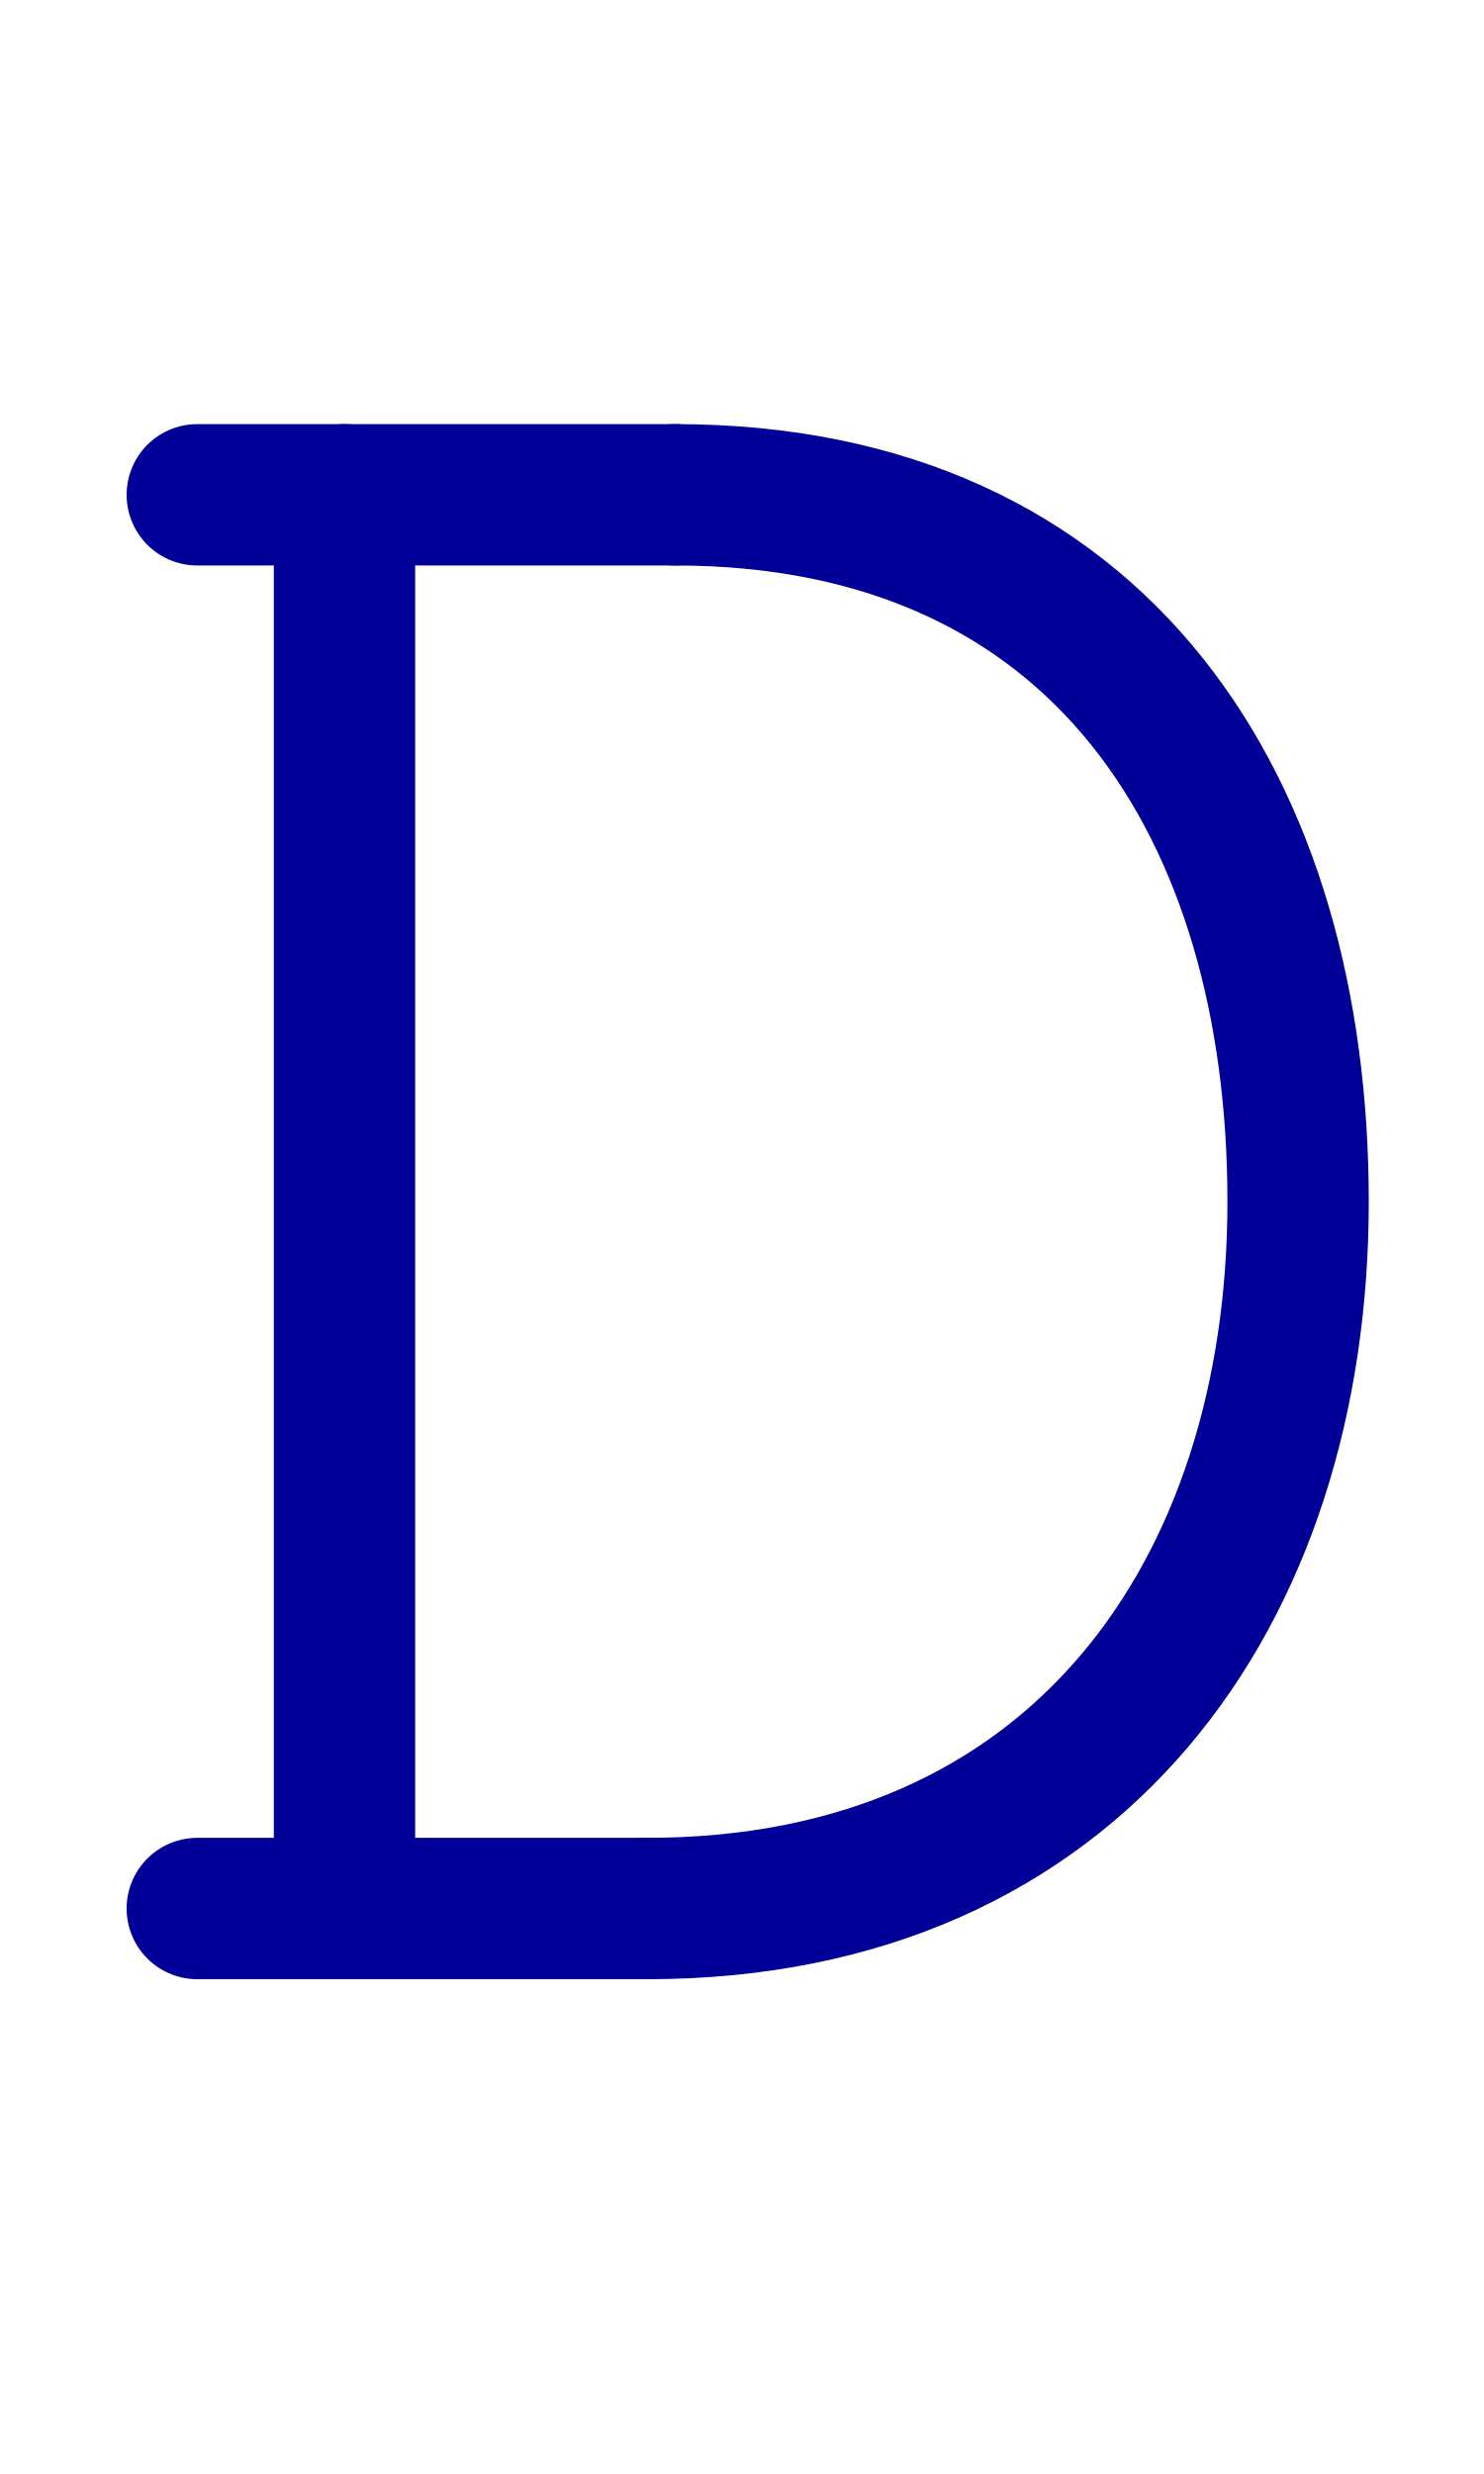
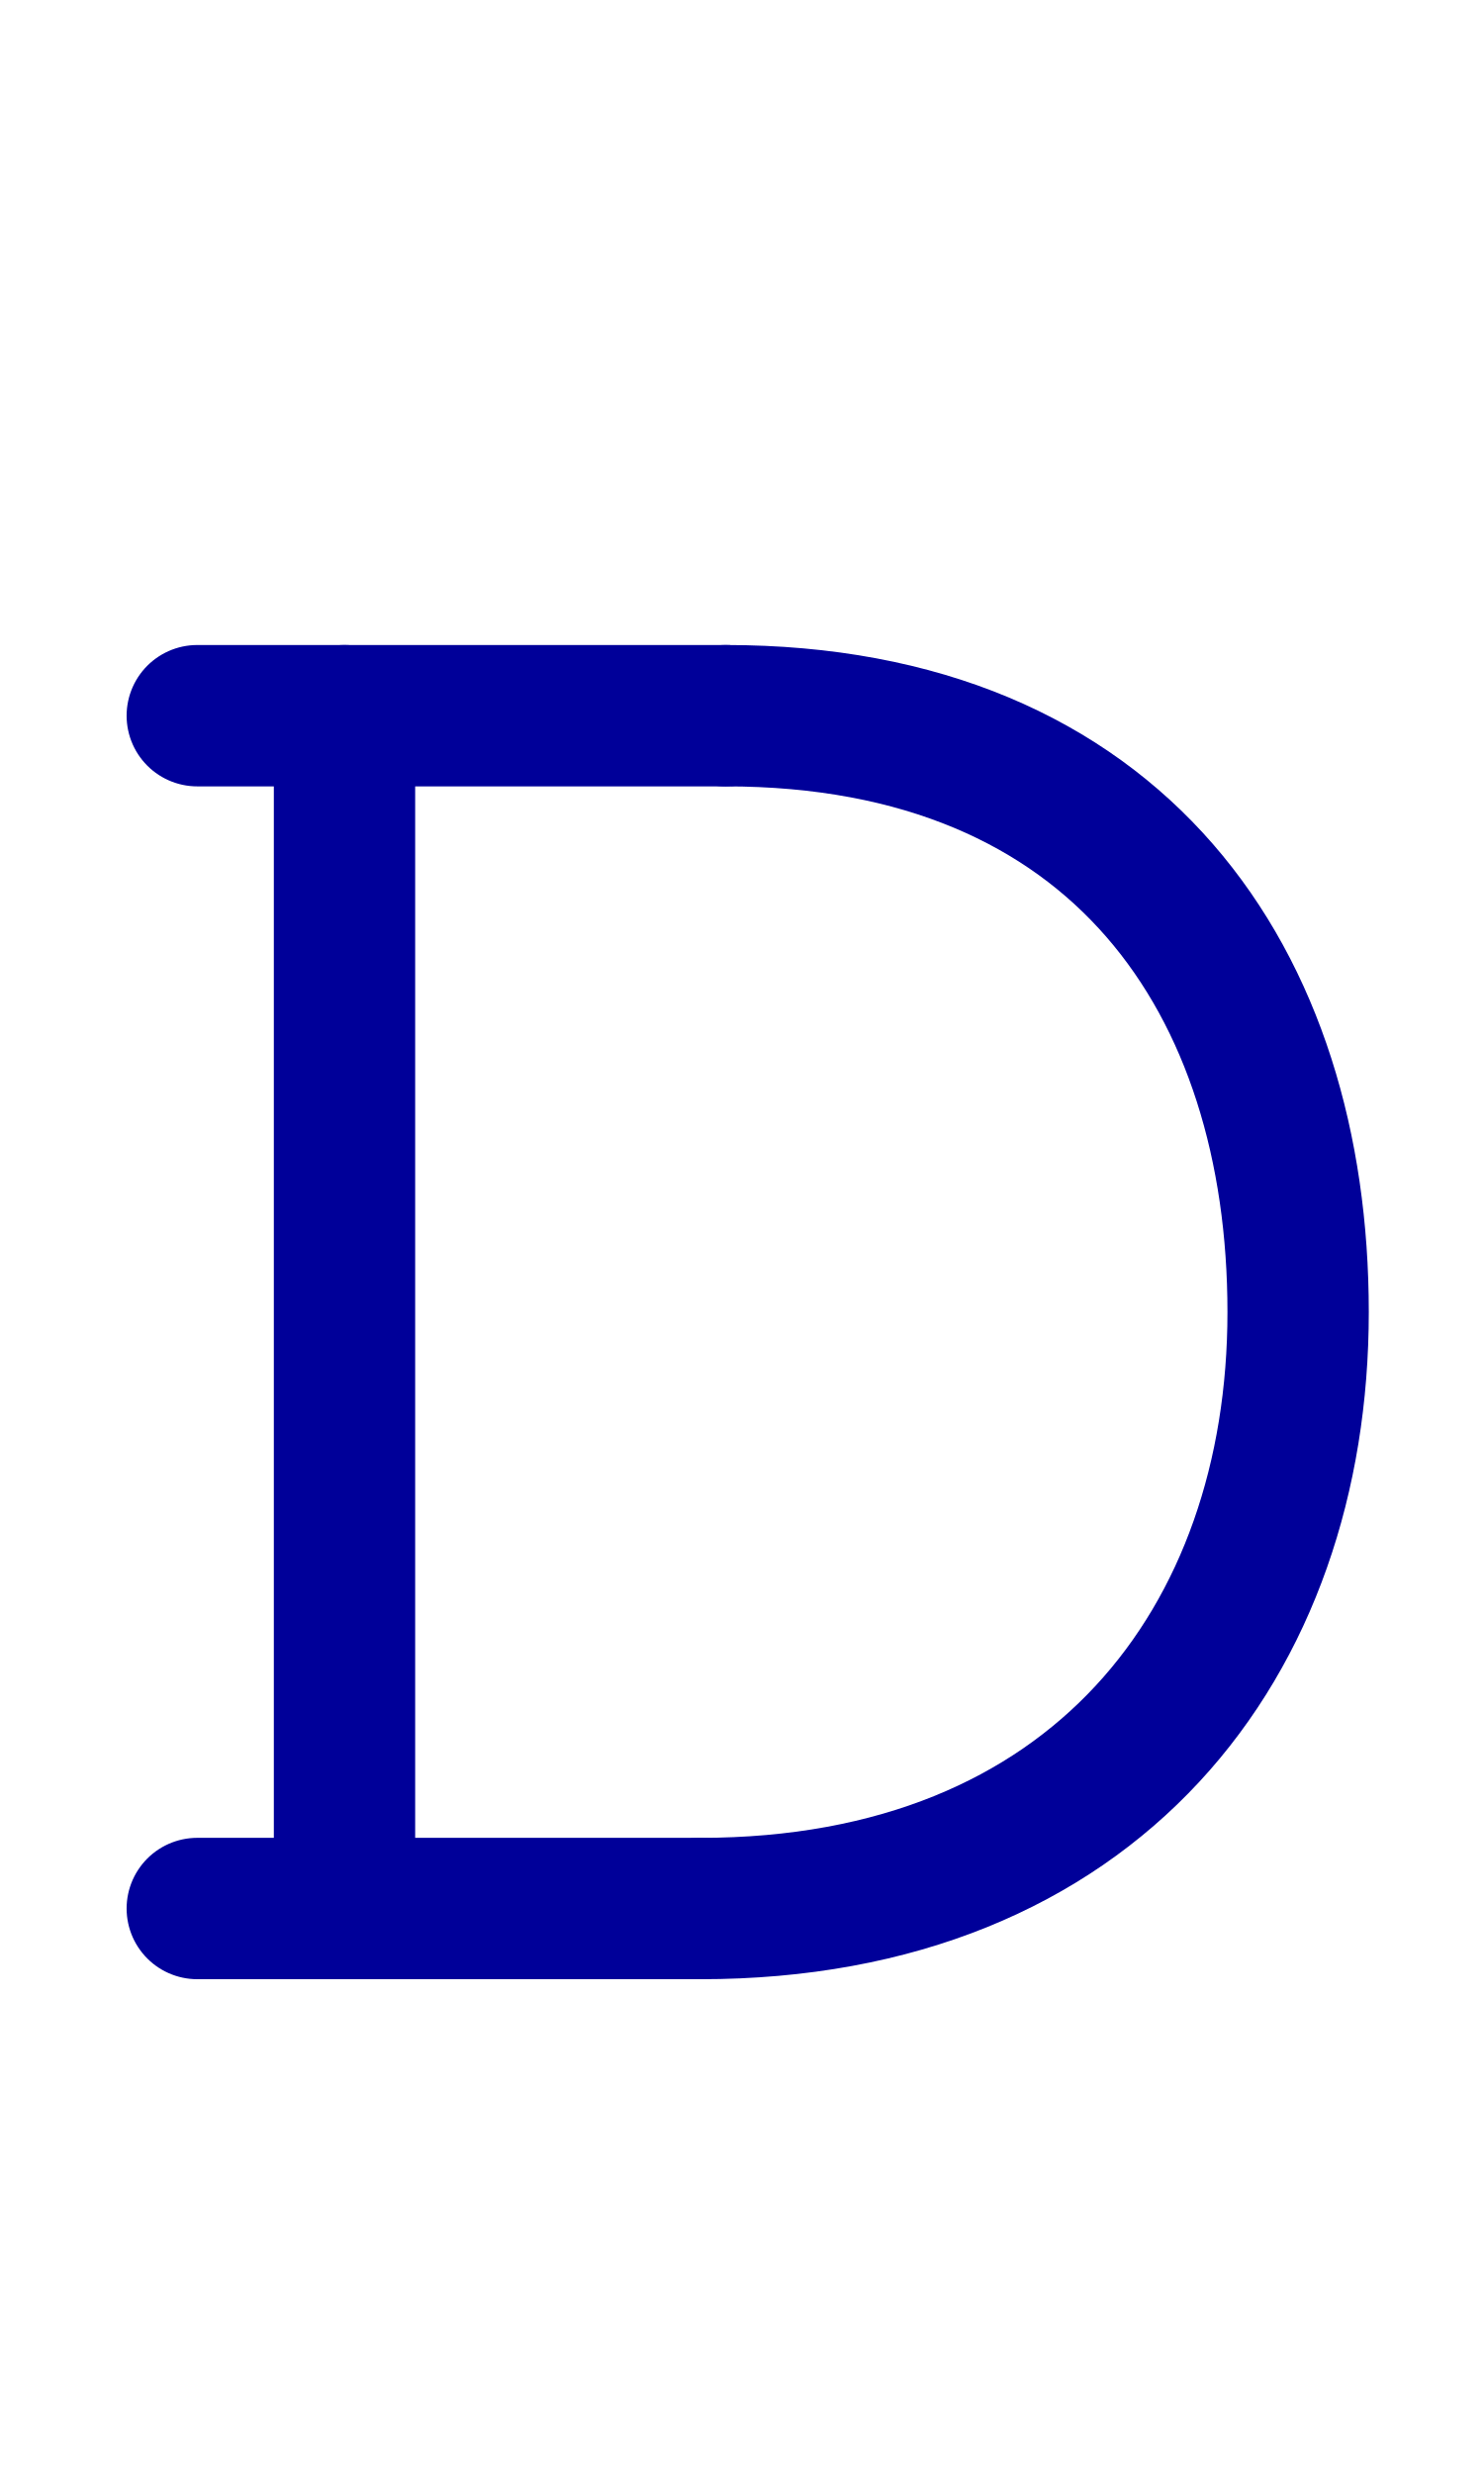
<svg xmlns="http://www.w3.org/2000/svg" width="1008" height="1680" viewBox="0 0 63 105" version="1.1" id="svg5" xml:space="preserve">
  <defs id="defs2" />
  <g id="layer3" style="display:inline;opacity:0.5;stroke-width:3.6;stroke-dasharray:none" transform="matrix(0.8333333,0,0,0.8333333,-157.9762,-173.0963)" />
  <g id="layer2" style="display:inline" />
  <g id="layer1" style="display:inline">
-     <path id="path47" style="display:inline;fill:none;stroke:#000099;stroke-width:6;stroke-linecap:round;stroke-linejoin:round;stroke-dasharray:none;stroke-opacity:1" d="m 28.654,21 c 18.195,0 26.454,13.431 26.454,30 0,16.569 -9.364,30 -27.628,30" />
-     <path style="display:inline;fill:none;stroke:#000099;stroke-width:6;stroke-linecap:round;stroke-linejoin:round;stroke-dasharray:none;stroke-opacity:1" d="M 14.625,21 V 81" id="path48" />
-     <path style="display:inline;fill:none;stroke:#000099;stroke-width:6;stroke-linecap:round;stroke-linejoin:round;stroke-dasharray:none;stroke-opacity:1" d="m 27.48,81 -19.105,2e-4" id="path49" />
-     <path style="display:inline;fill:none;stroke:#000099;stroke-width:6;stroke-linecap:round;stroke-linejoin:round;stroke-dasharray:none;stroke-opacity:1" d="M 8.375,21 28.654,21" id="path50" />
+     <path style="display:inline;fill:none;stroke:#000099;stroke-width:6;stroke-linecap:round;stroke-linejoin:round;stroke-dasharray:none;stroke-opacity:1" d="M 14.625,30.375 V 81" id="path48" />
+     <path style="display:inline;fill:none;stroke:#000099;stroke-width:6;stroke-linecap:round;stroke-linejoin:round;stroke-dasharray:none;stroke-opacity:1" d="M 29.731,81 8.375,81" id="path49" />
+     <path style="display:inline;fill:none;stroke:#000099;stroke-width:6;stroke-linecap:round;stroke-linejoin:round;stroke-dasharray:none;stroke-opacity:1" d="m 8.375,30.375 22.436,-3.1e-5" id="path50" />
+     <path id="path24" style="display:inline;fill:none;stroke:#000099;stroke-width:6;stroke-linecap:round;stroke-linejoin:round;stroke-dasharray:none;stroke-opacity:1" d="m 30.809,30.375 c 16.713,0 24.3,11.333 24.3,25.313 0,13.98 -8.602,25.313 -25.378,25.313" />
  </g>
</svg>
